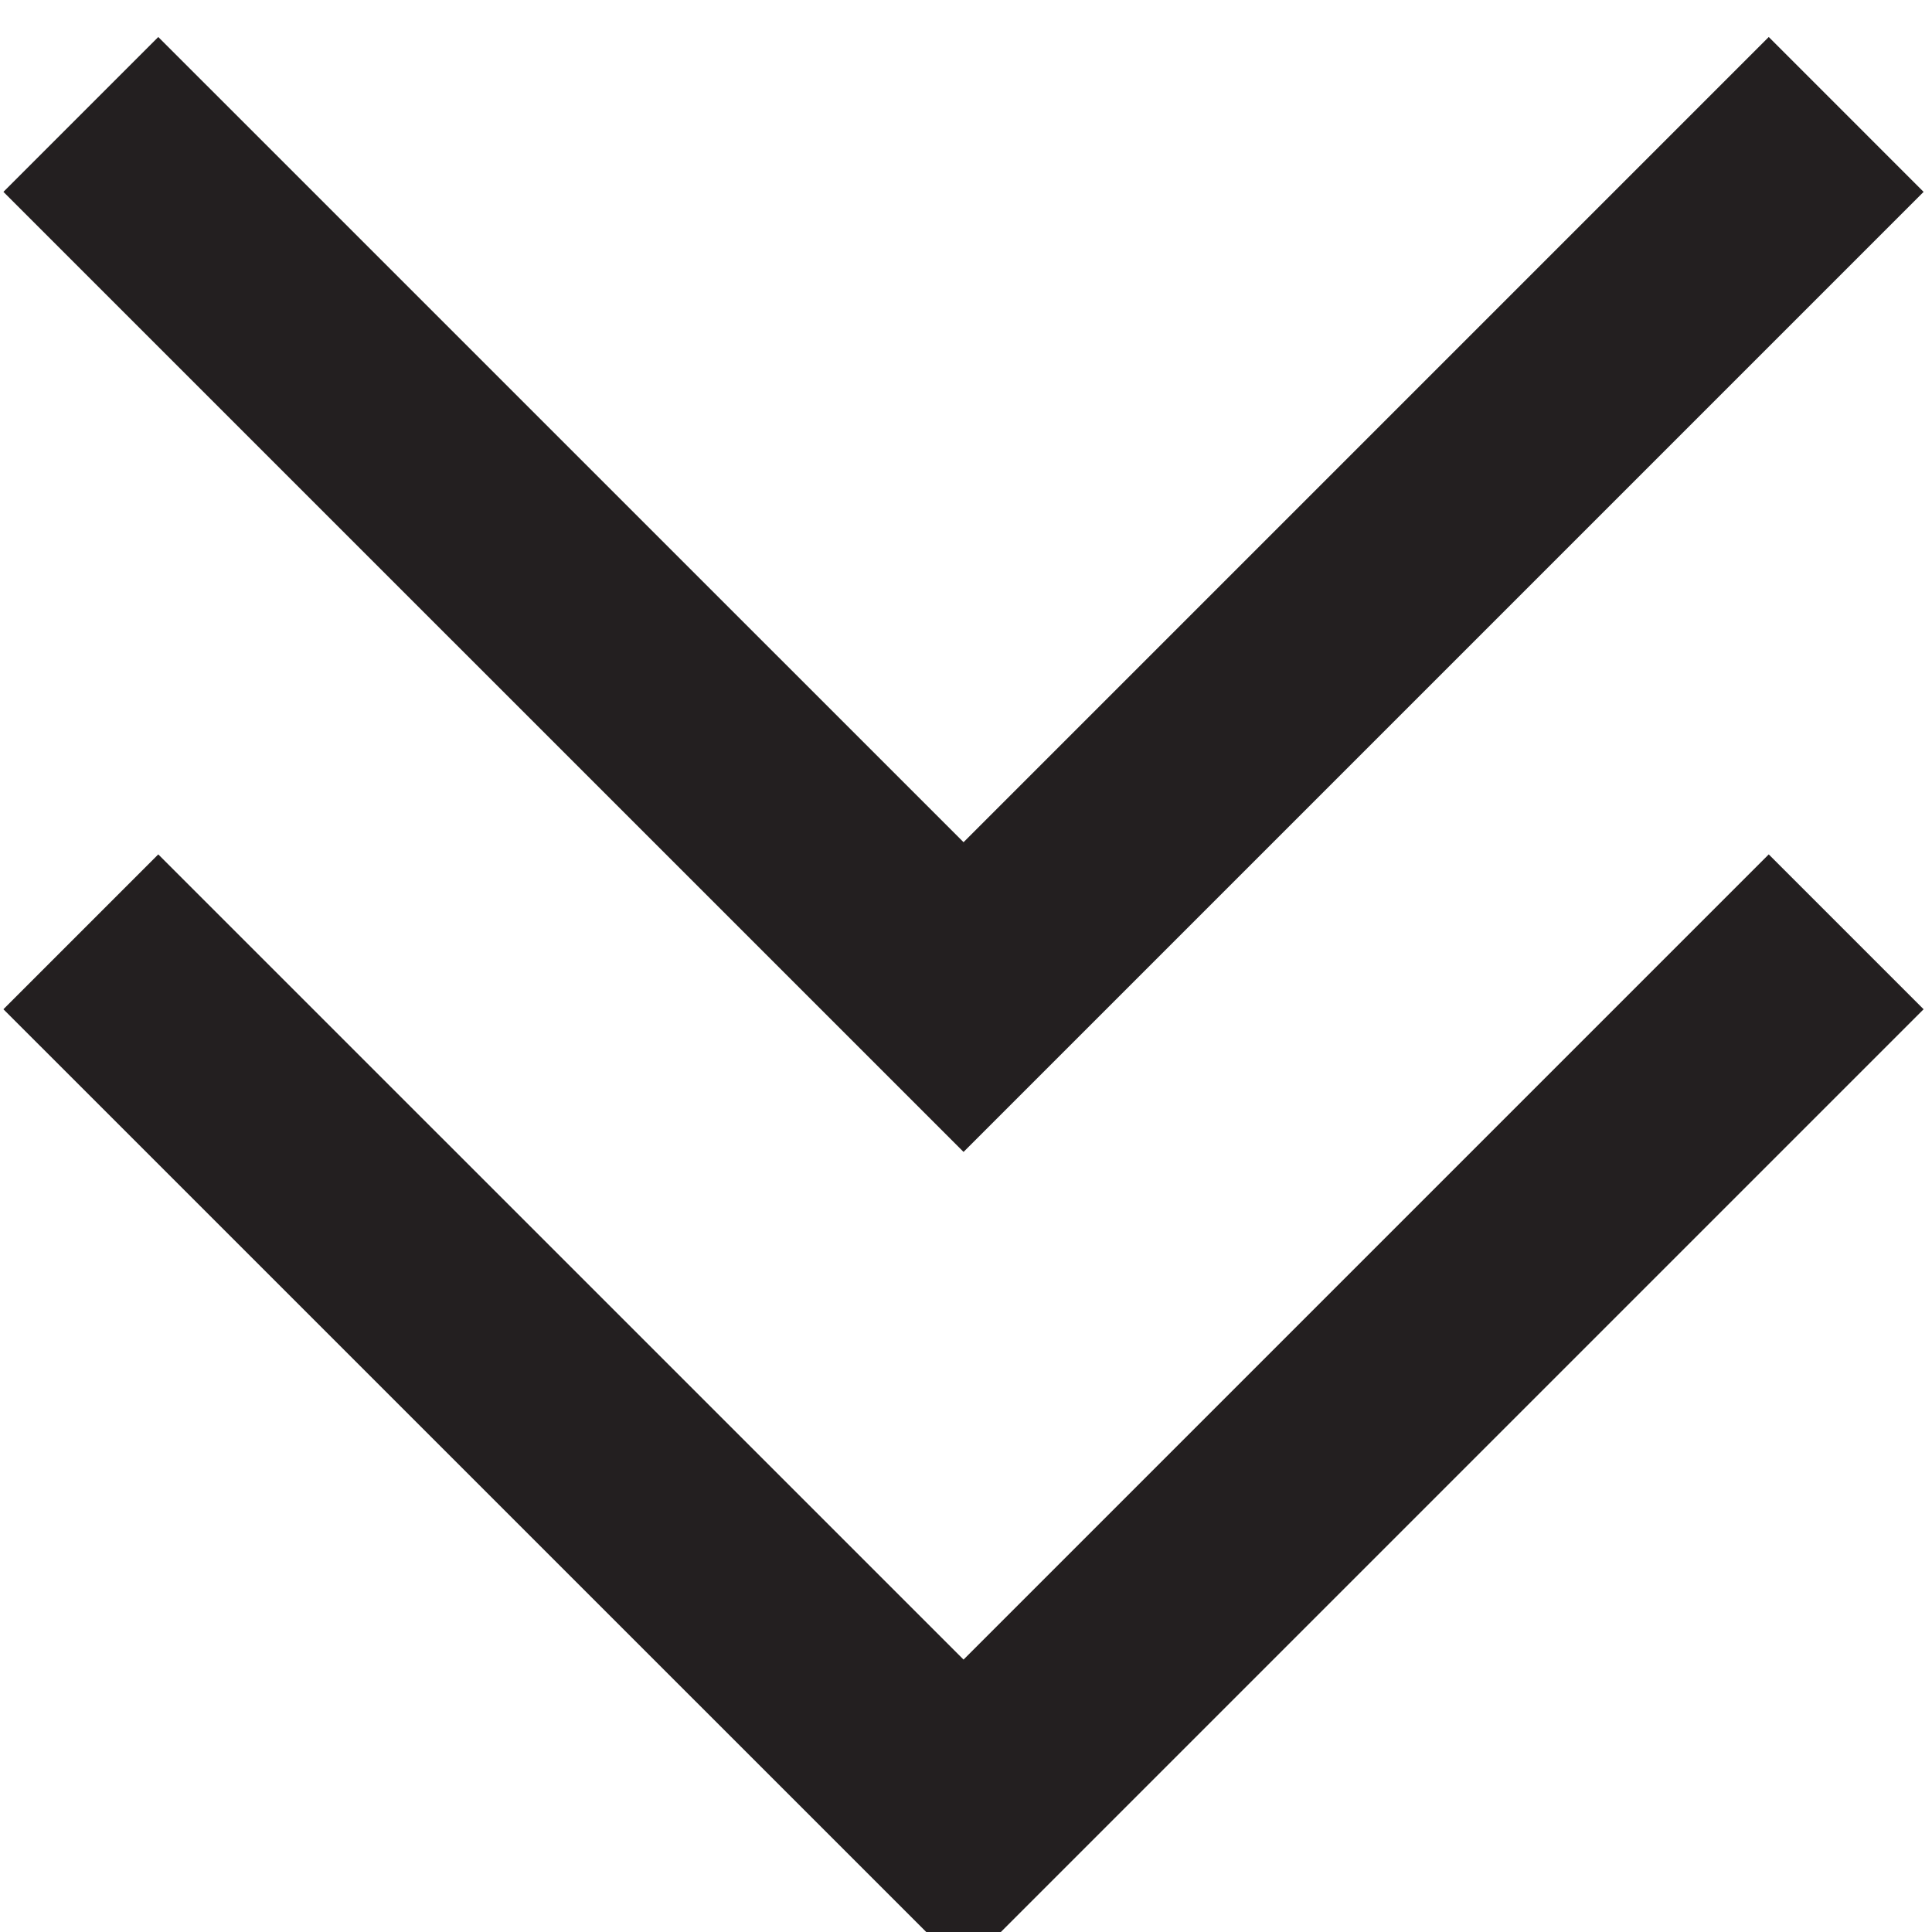
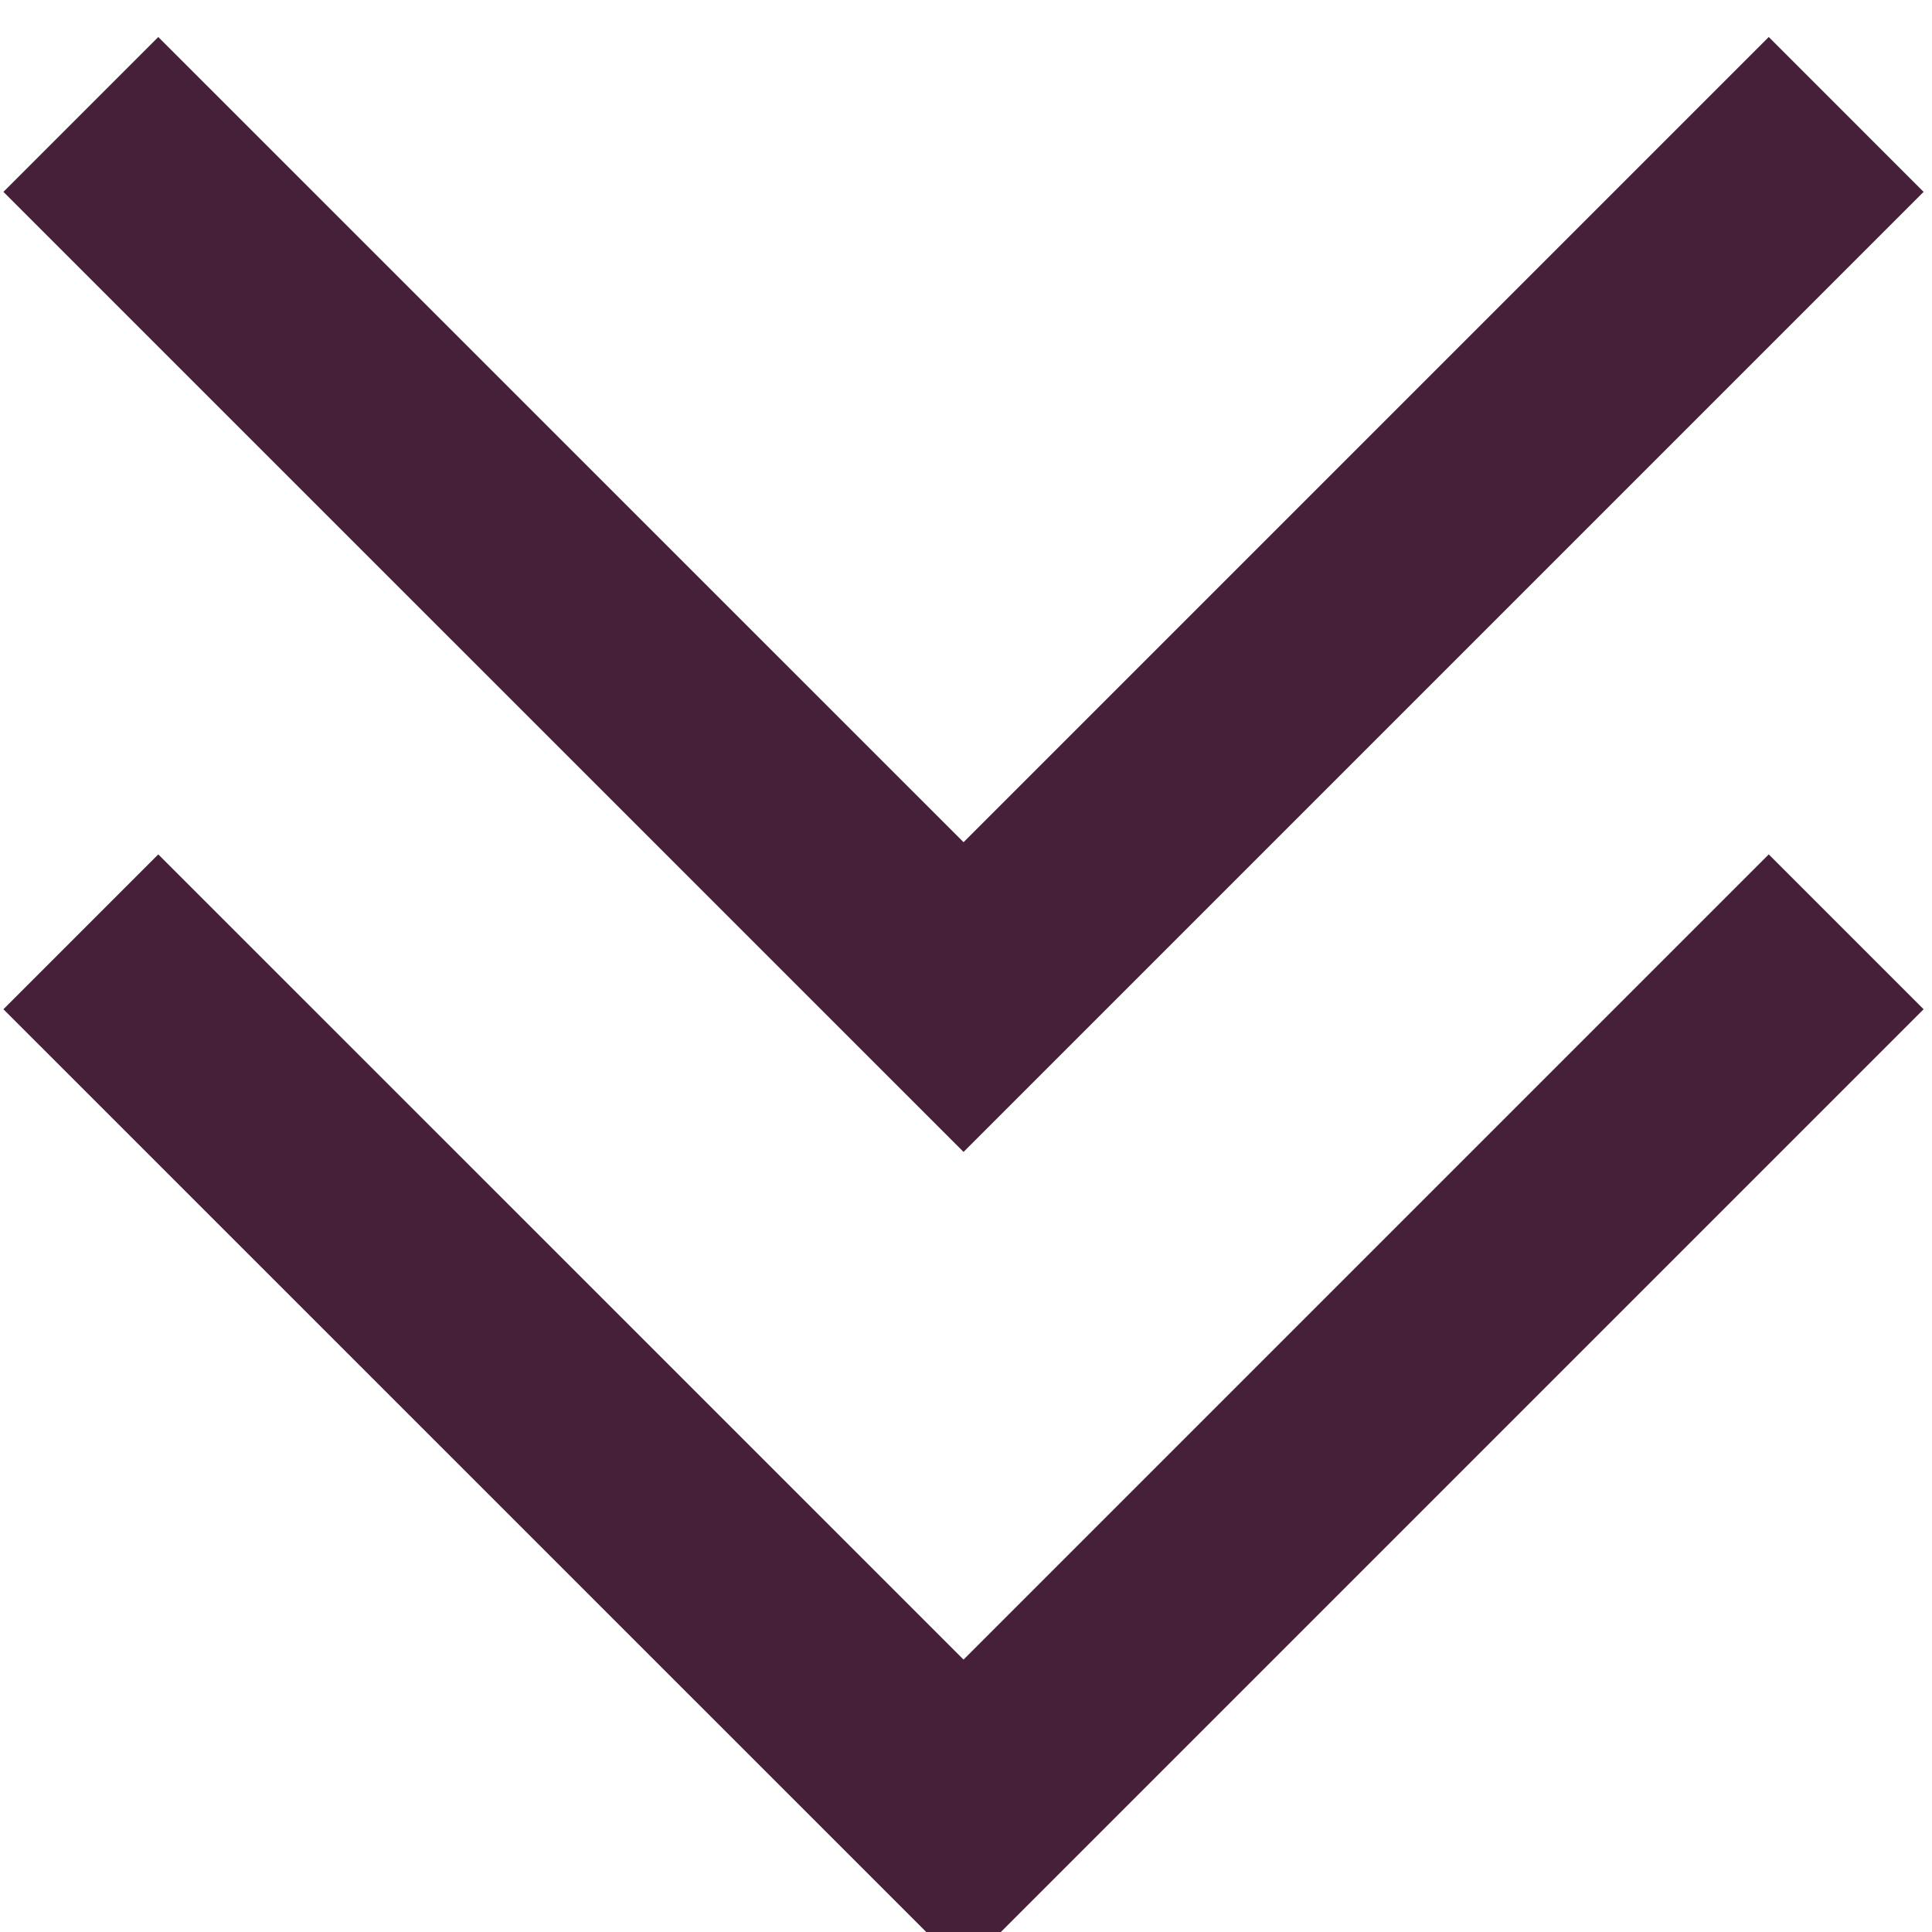
<svg xmlns="http://www.w3.org/2000/svg" enable-background="new 0 0 26 26" height="26px" id="Layer_1" version="1.1" viewBox="0 0 26 26" width="26px" xml:space="preserve">
  <g>
-     <polygon fill="#231F20" points="0.046,2.582 2.13,0.498 12.967,11.334 23.803,0.498 25.887,2.582 12.967,15.502  " />
-     <polygon fill="#231F20" points="0.046,13.582 2.13,11.498 12.967,22.334 23.803,11.498 25.887,13.582 12.967,26.502  " />
+     <polygon fill="#462039" points="0.046,2.582 2.13,0.498 12.967,11.334 23.803,0.498 25.887,2.582 12.967,15.502  " />
+     <polygon fill="#462039" points="0.046,13.582 2.13,11.498 12.967,22.334 23.803,11.498 25.887,13.582 12.967,26.502  " />
  </g>
</svg>
